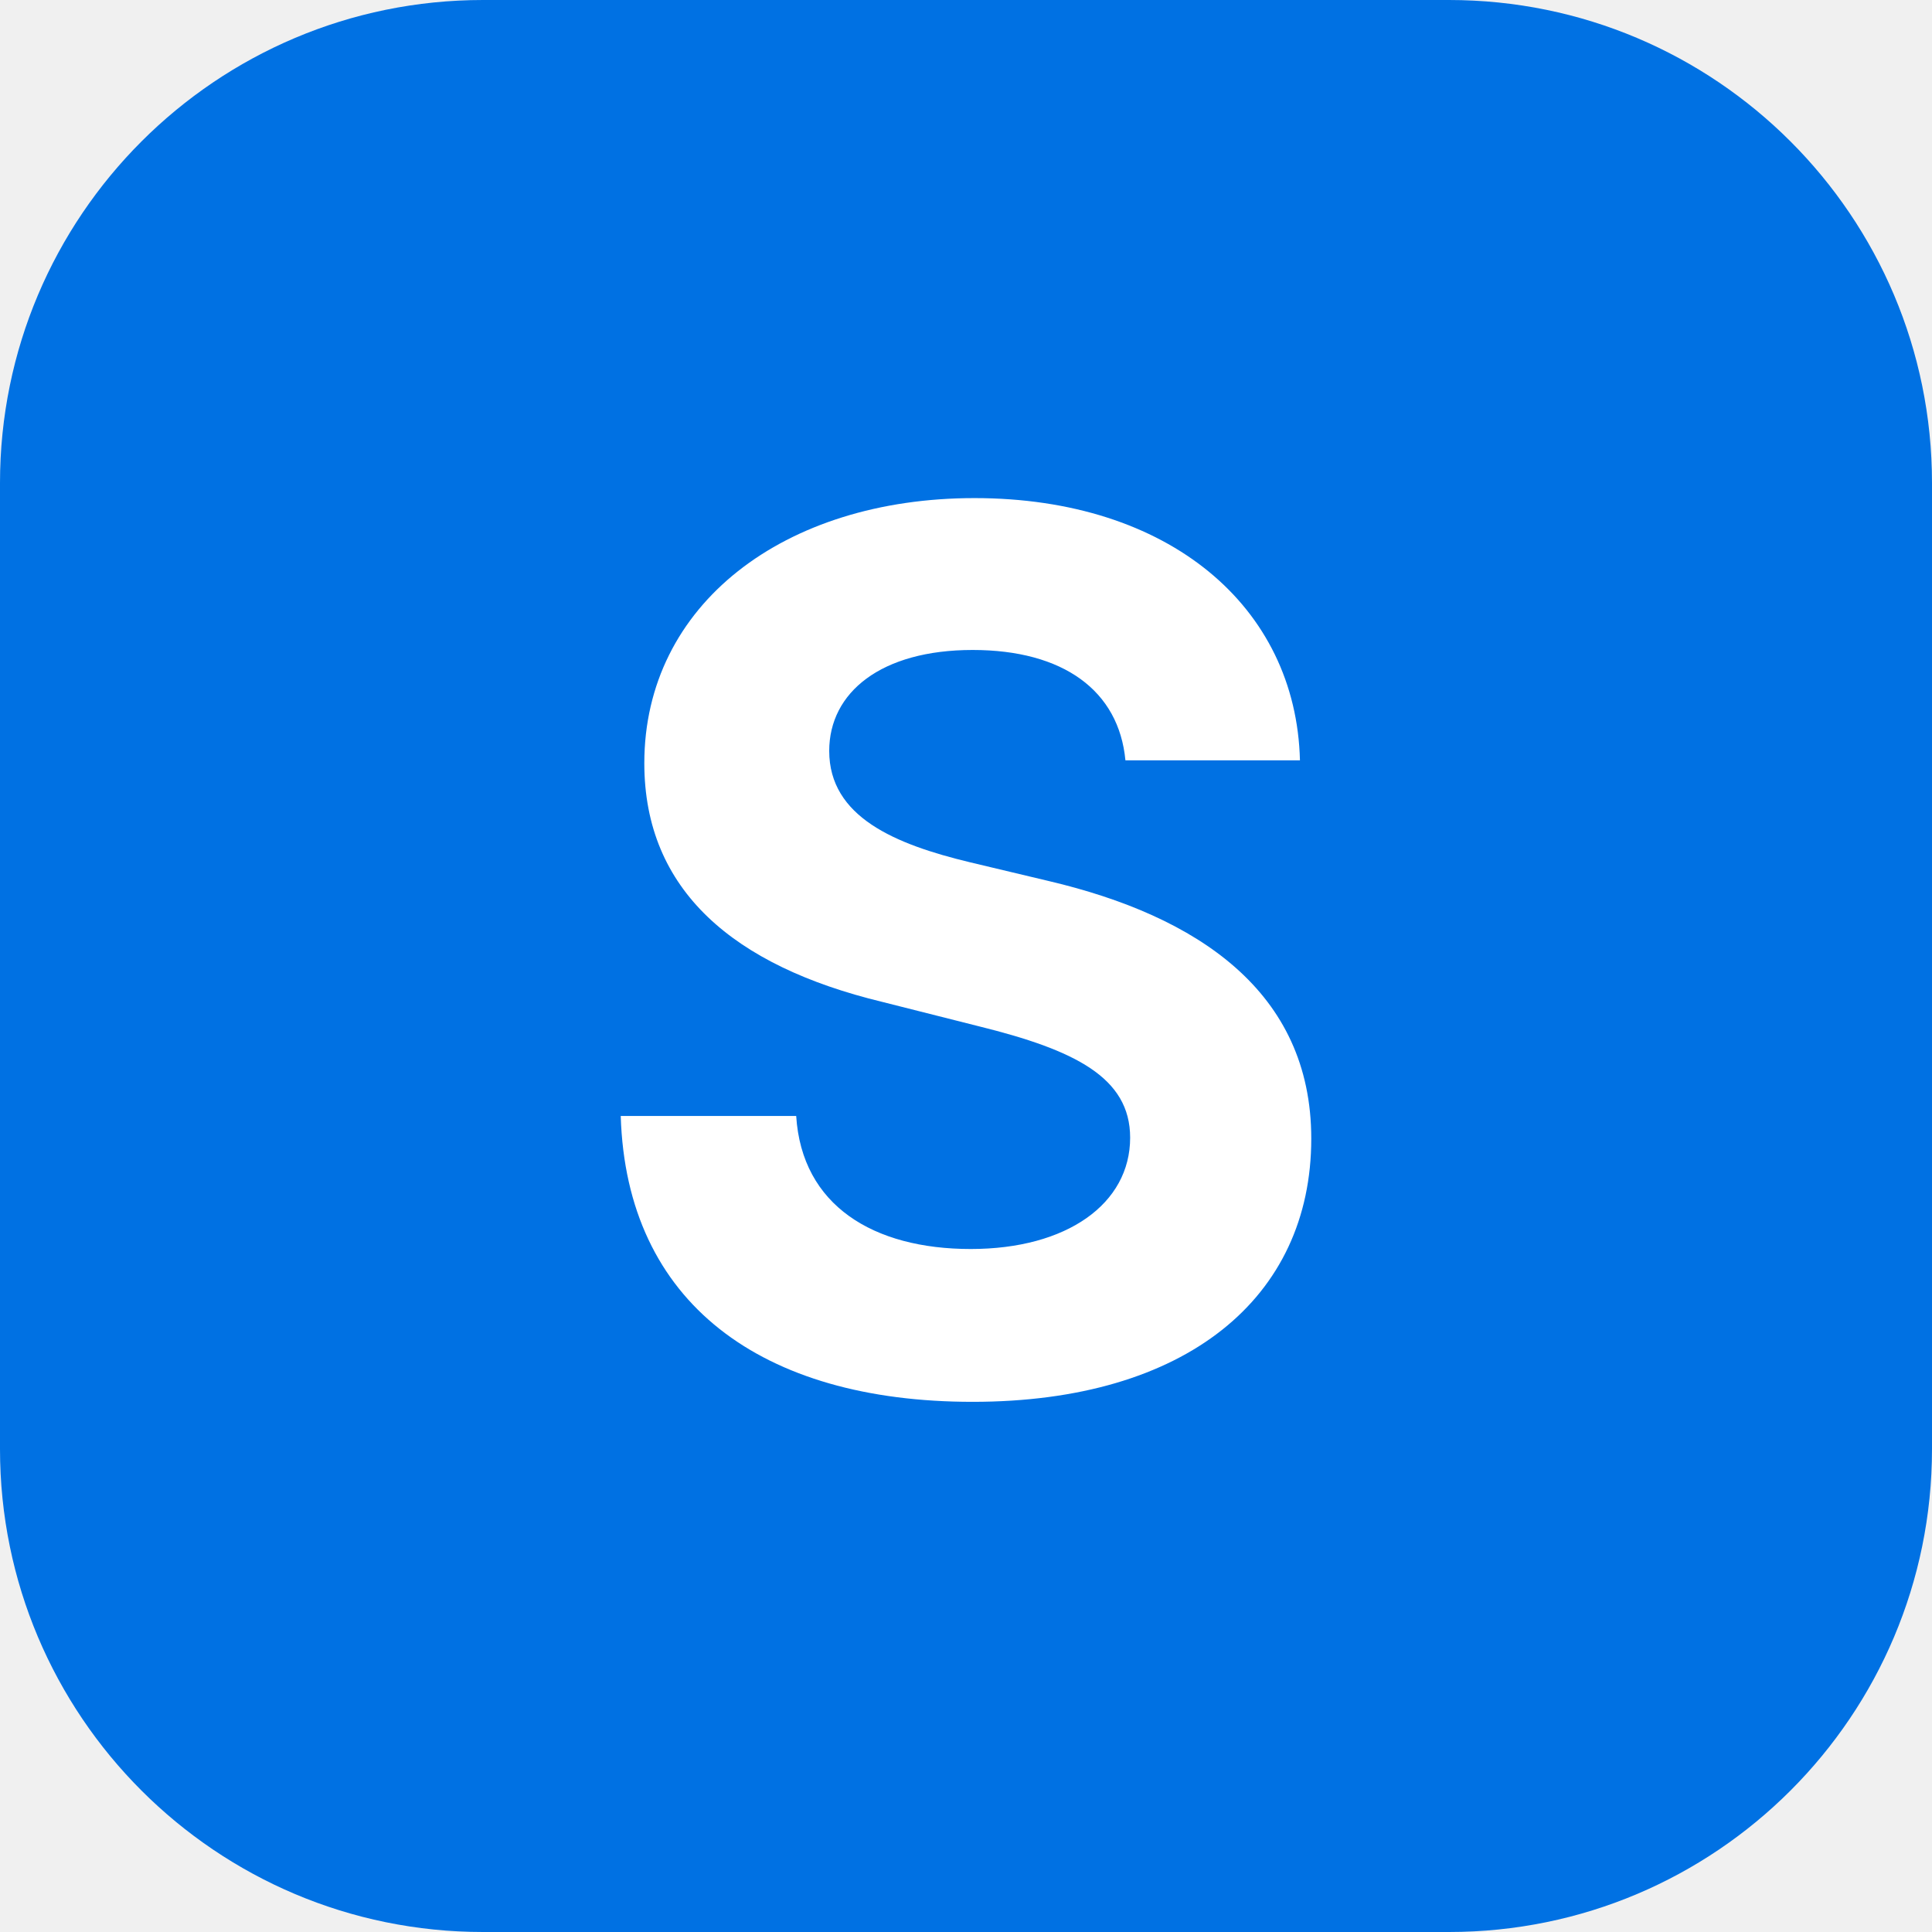
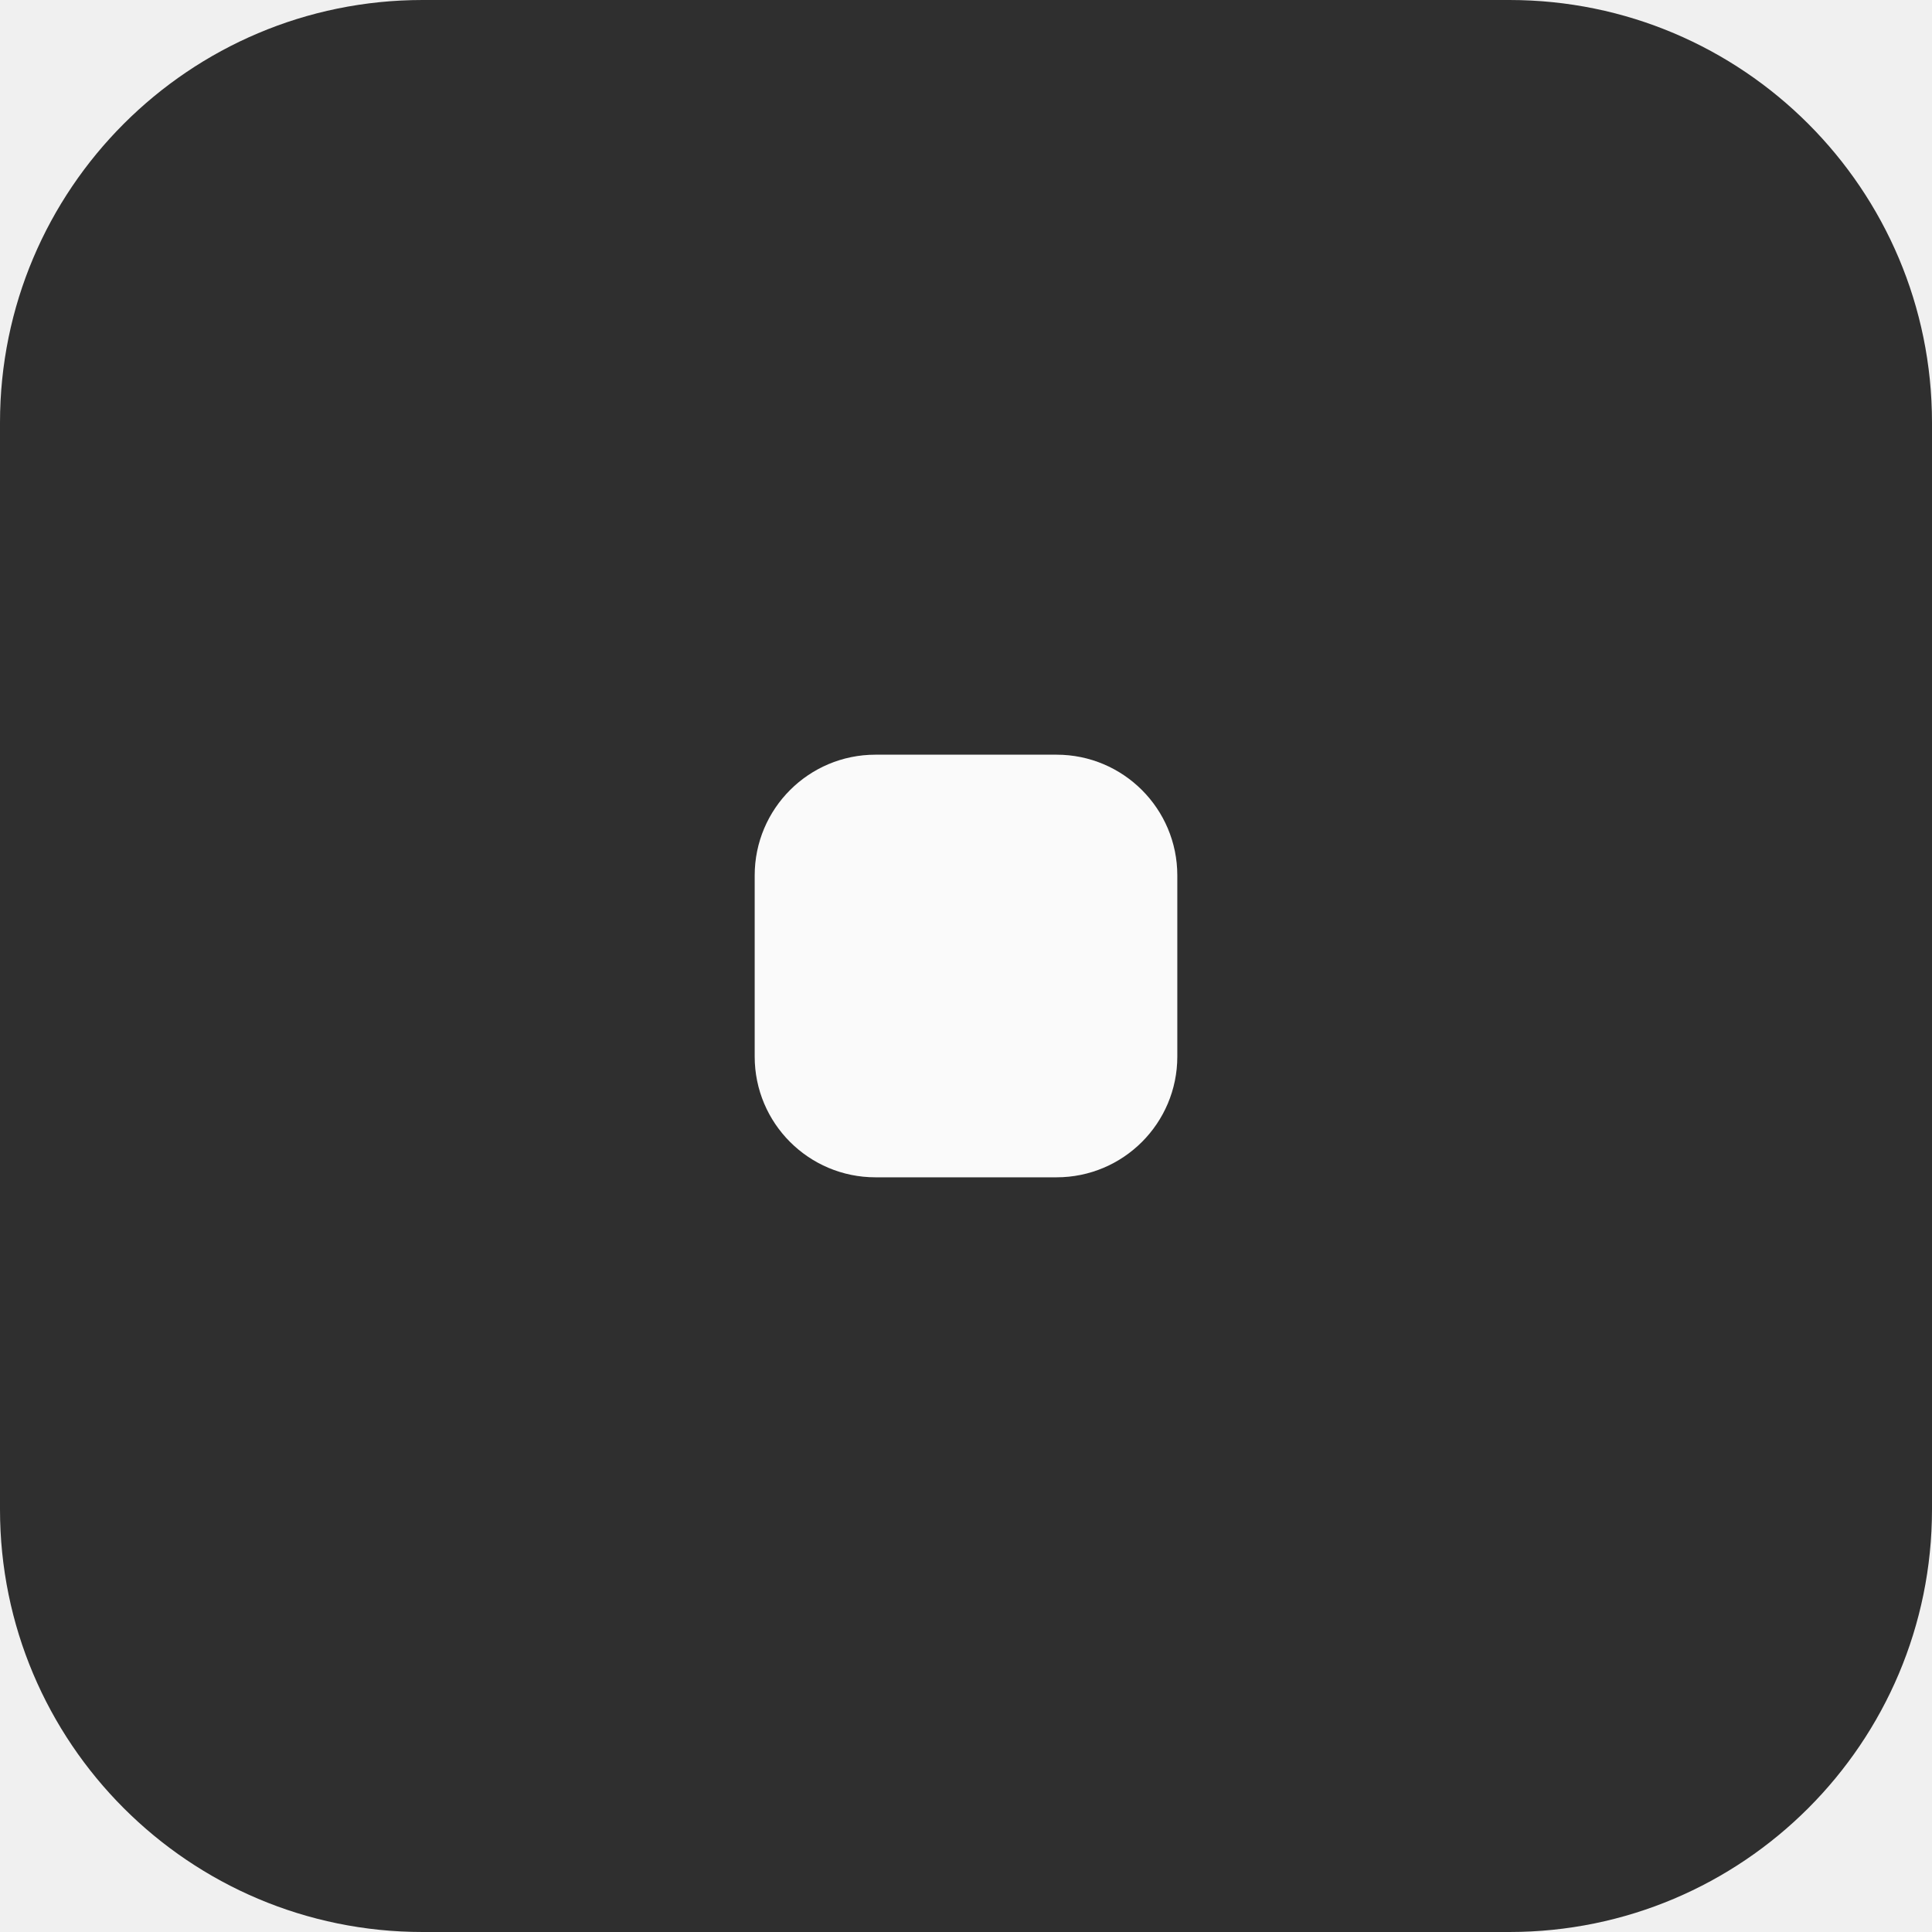
<svg xmlns="http://www.w3.org/2000/svg" width="32" height="32" viewBox="0 0 32 32">
-   <rect width="32" height="32" rx="8" fill="#0071e3" />
-   <text x="16" y="23" text-anchor="middle" font-family="-apple-system, 'SF Pro Display', 'Inter', sans-serif" font-size="20" font-weight="700" fill="#ffffff">S</text>
+   <rect width="32" height="32" rx="7" fill="#2F2F2F" />
+   <rect x="12.5" y="12.5" width="7" height="7" rx="2" fill="#FAFAFA" />
</svg>
